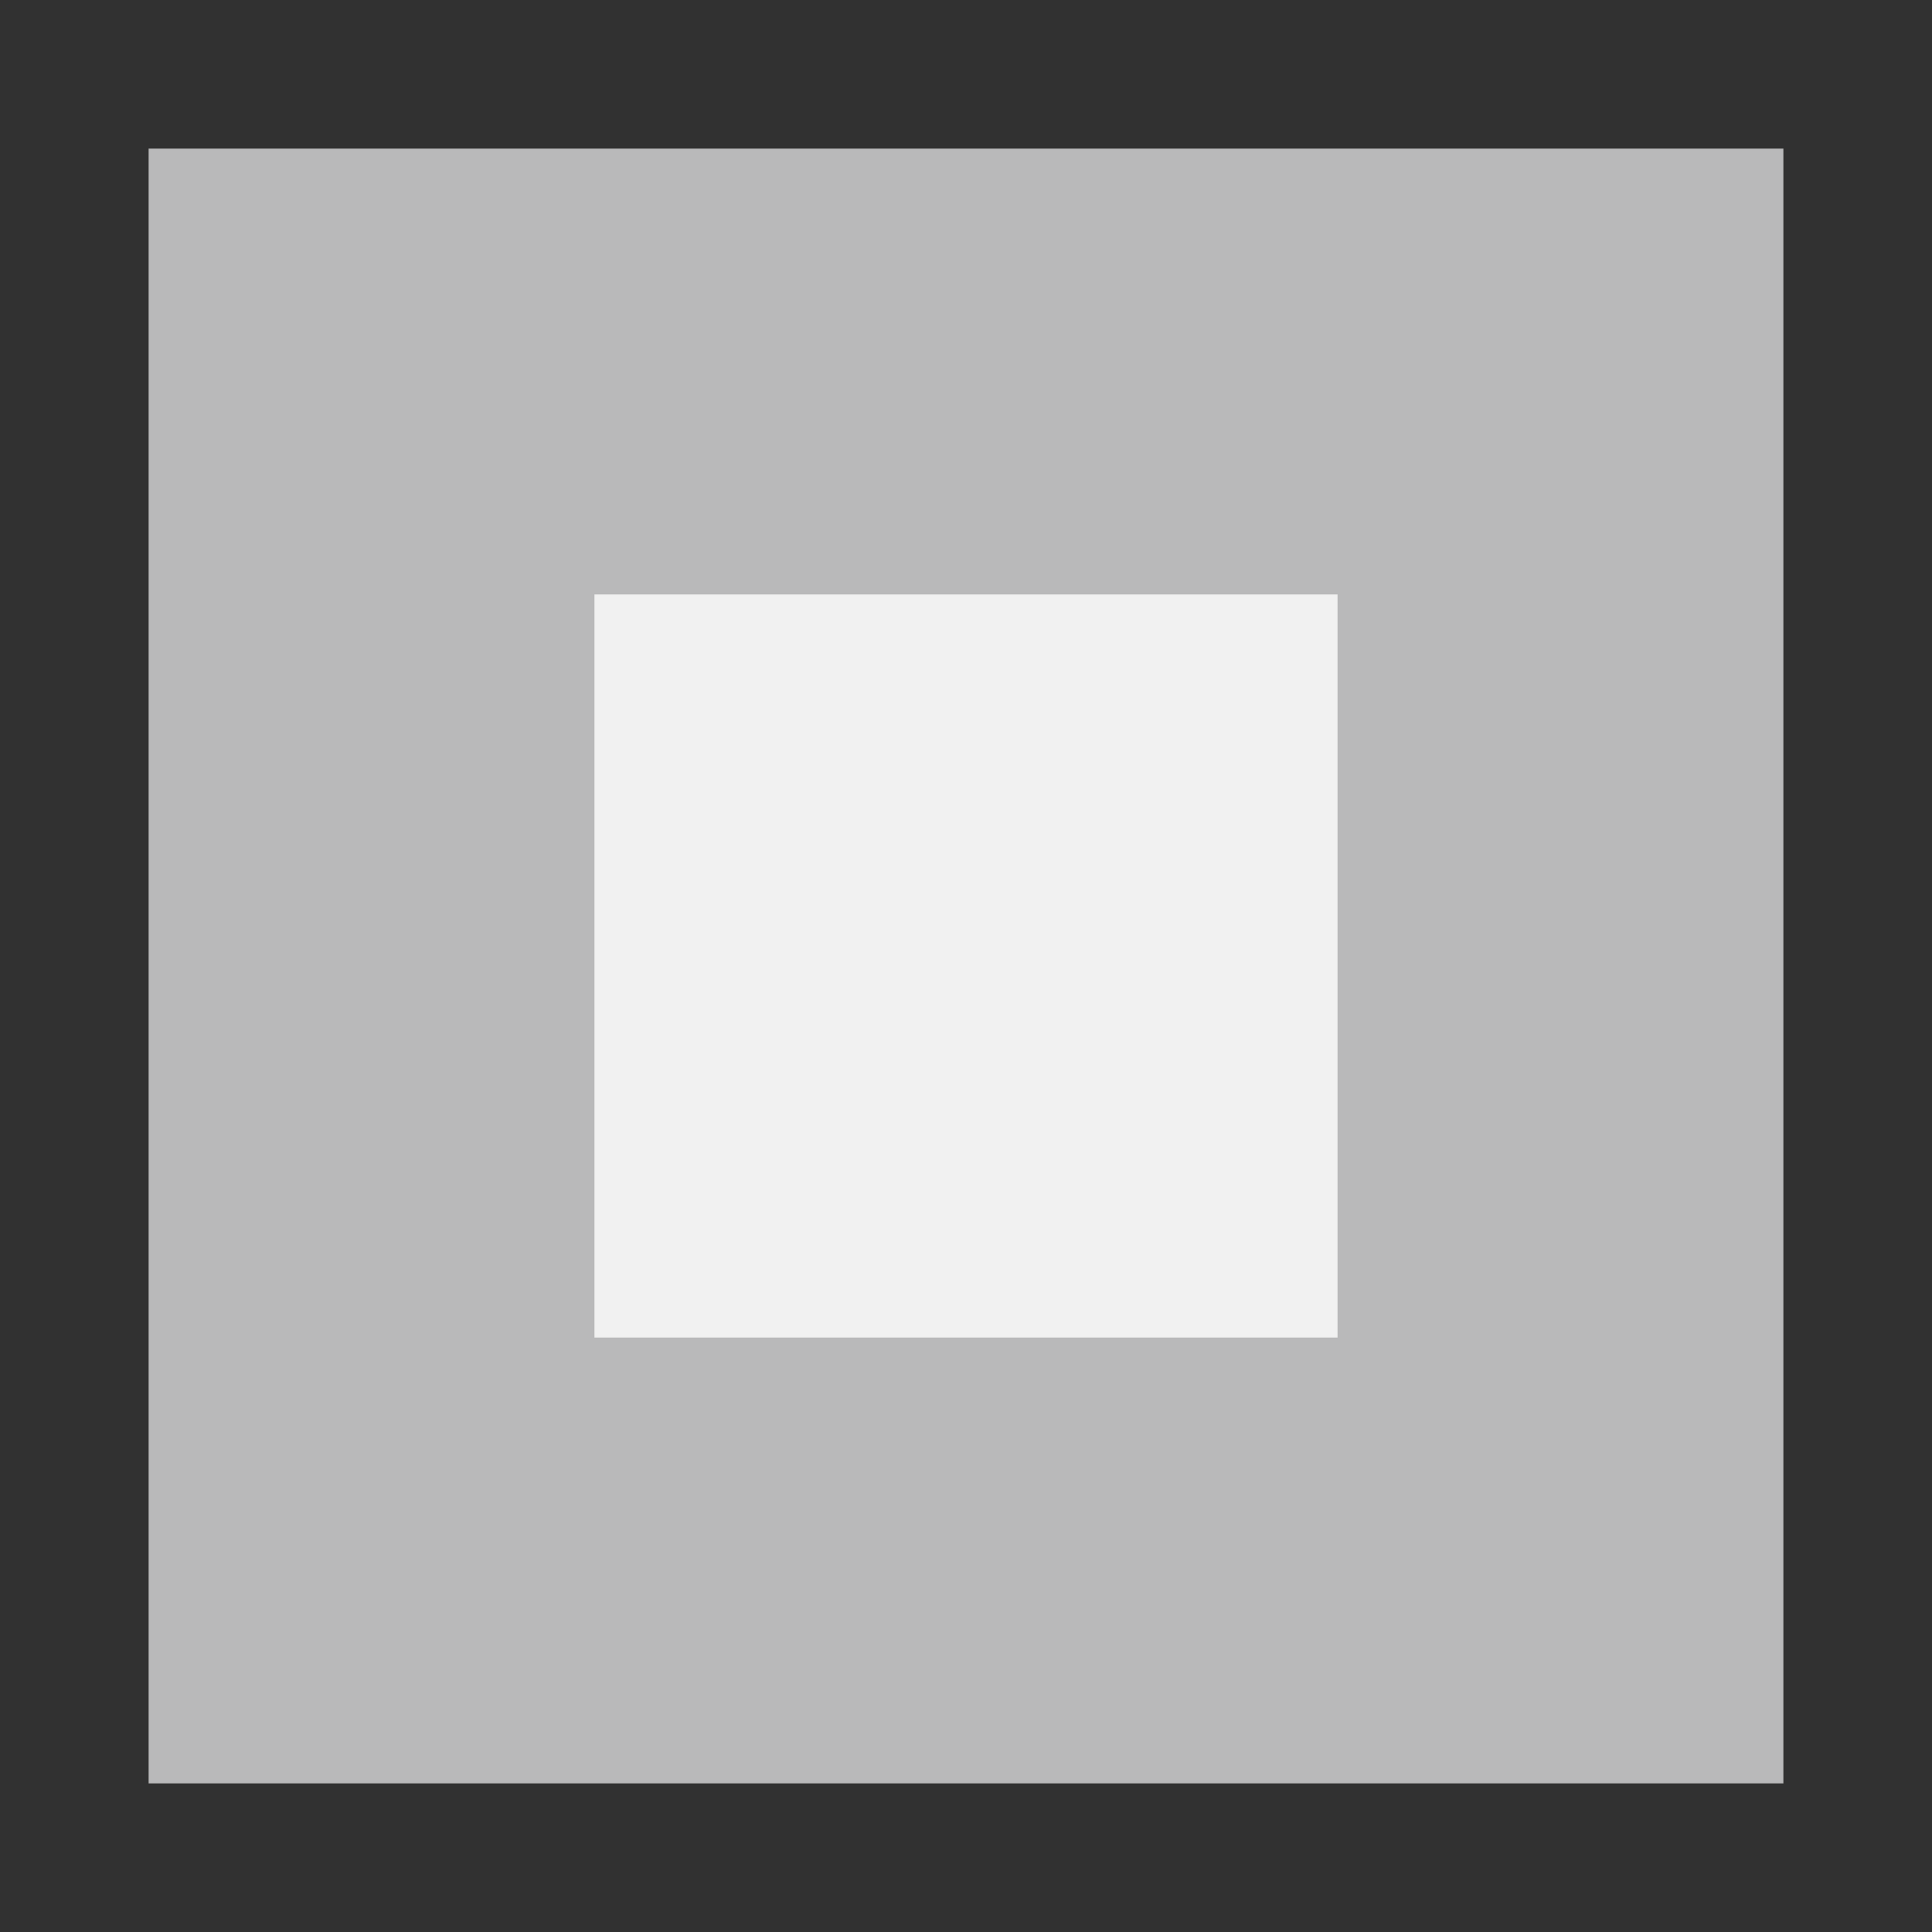
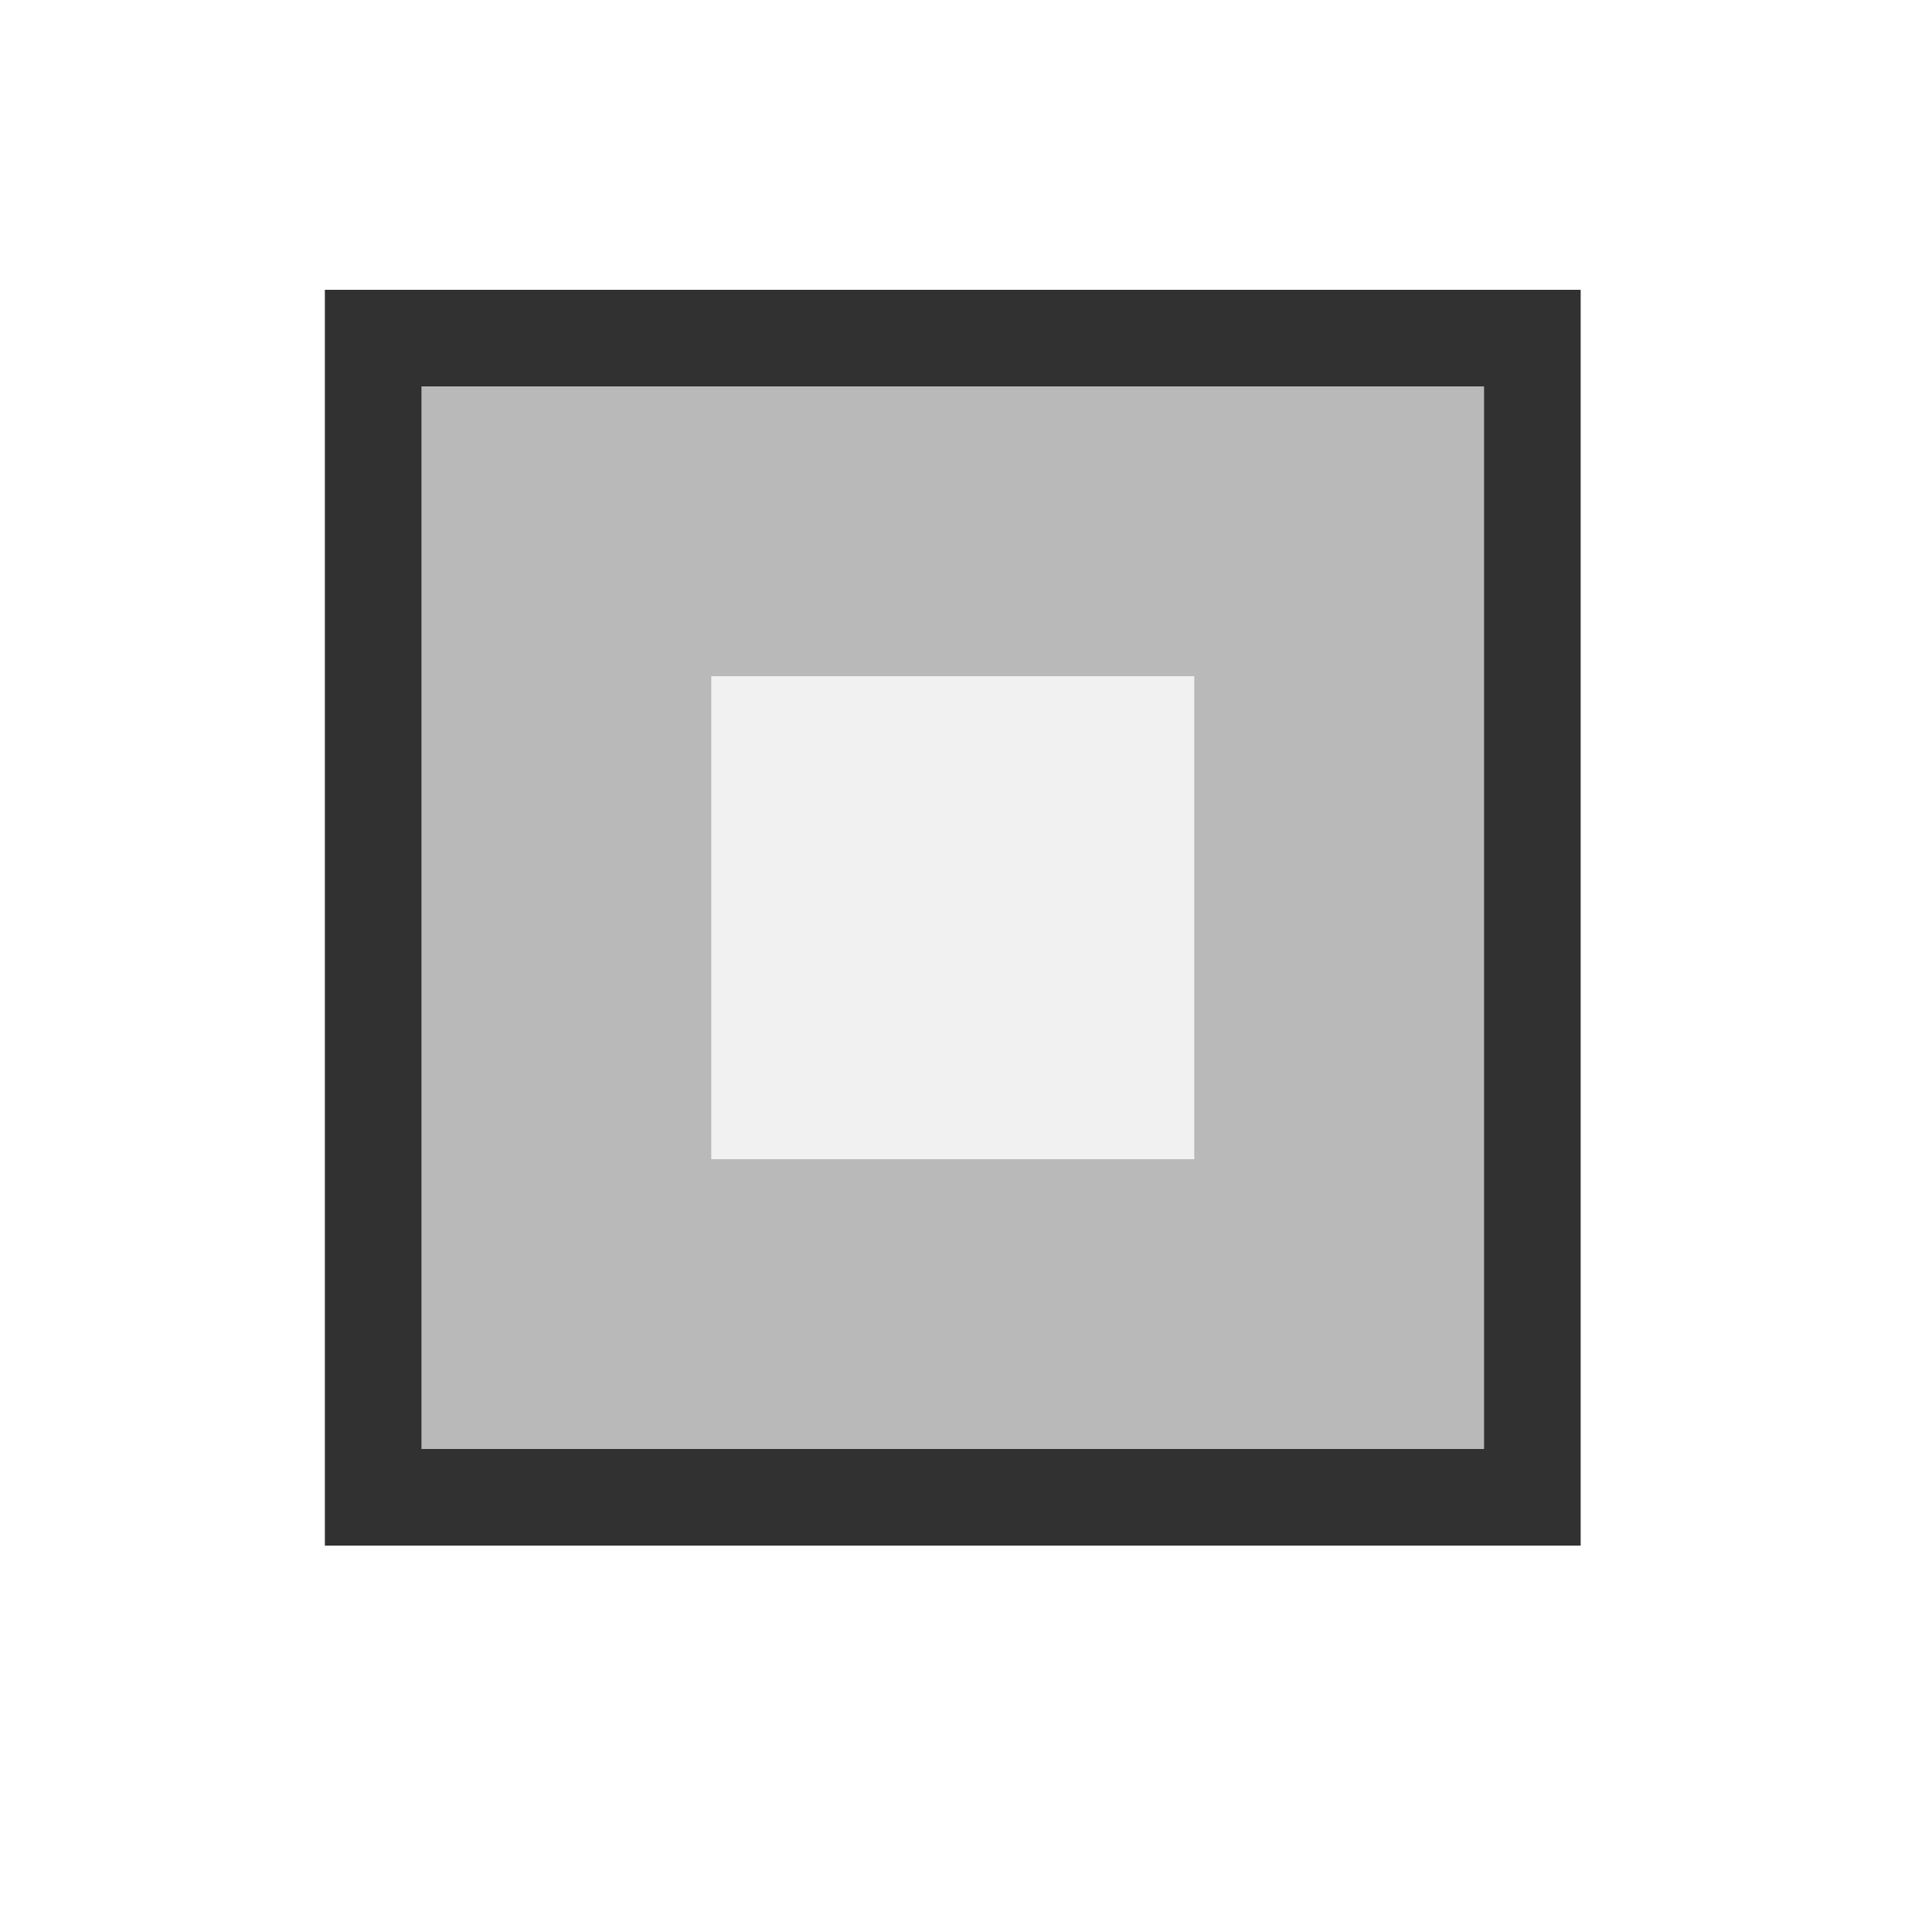
- <svg xmlns="http://www.w3.org/2000/svg" version="1.1" id="Layer_1" x="0px" y="0px" width="13px" height="13px" viewBox="0 0 13 13" enable-background="new 0 0 13 13" xml:space="preserve">
+ <svg xmlns="http://www.w3.org/2000/svg" version="1.1" id="Layer_1" x="0px" y="0px" width="20px" height="20px" viewBox="0 0 20 20" style="enable-background:new 0 0 20 20;" xml:space="preserve">
  <g id="padding-all">
    <g>
+       <rect id="le_wrappier_162_" style="fill:none;" width="20" height="20" />
      <g>
-         <rect x="0.5" y="0.5" fill="#B9B9BA" width="12" height="12" />
-         <path fill="#313131" d="M12,1v11H1V1H12 M13,0H0v13h13V0L13,0z" />
+         <g>
+           <rect x="3.863" y="3.5" style="fill:#B9B9BA;" width="12" height="12" />
+           <path style="fill:#313131;" d="M15.363,4v11h-11V4H15.363 M16.363,3h-13v13h13V3L16.363,3z" />
+         </g>
+         <rect x="7.363" y="7" style="fill:#F1F1F1;" width="5" height="5" />
      </g>
-       <rect x="4" y="4" fill="#F1F1F1" width="5" height="5" />
    </g>
  </g>
  <g id="Layer_1_1_">
</g>
</svg>
